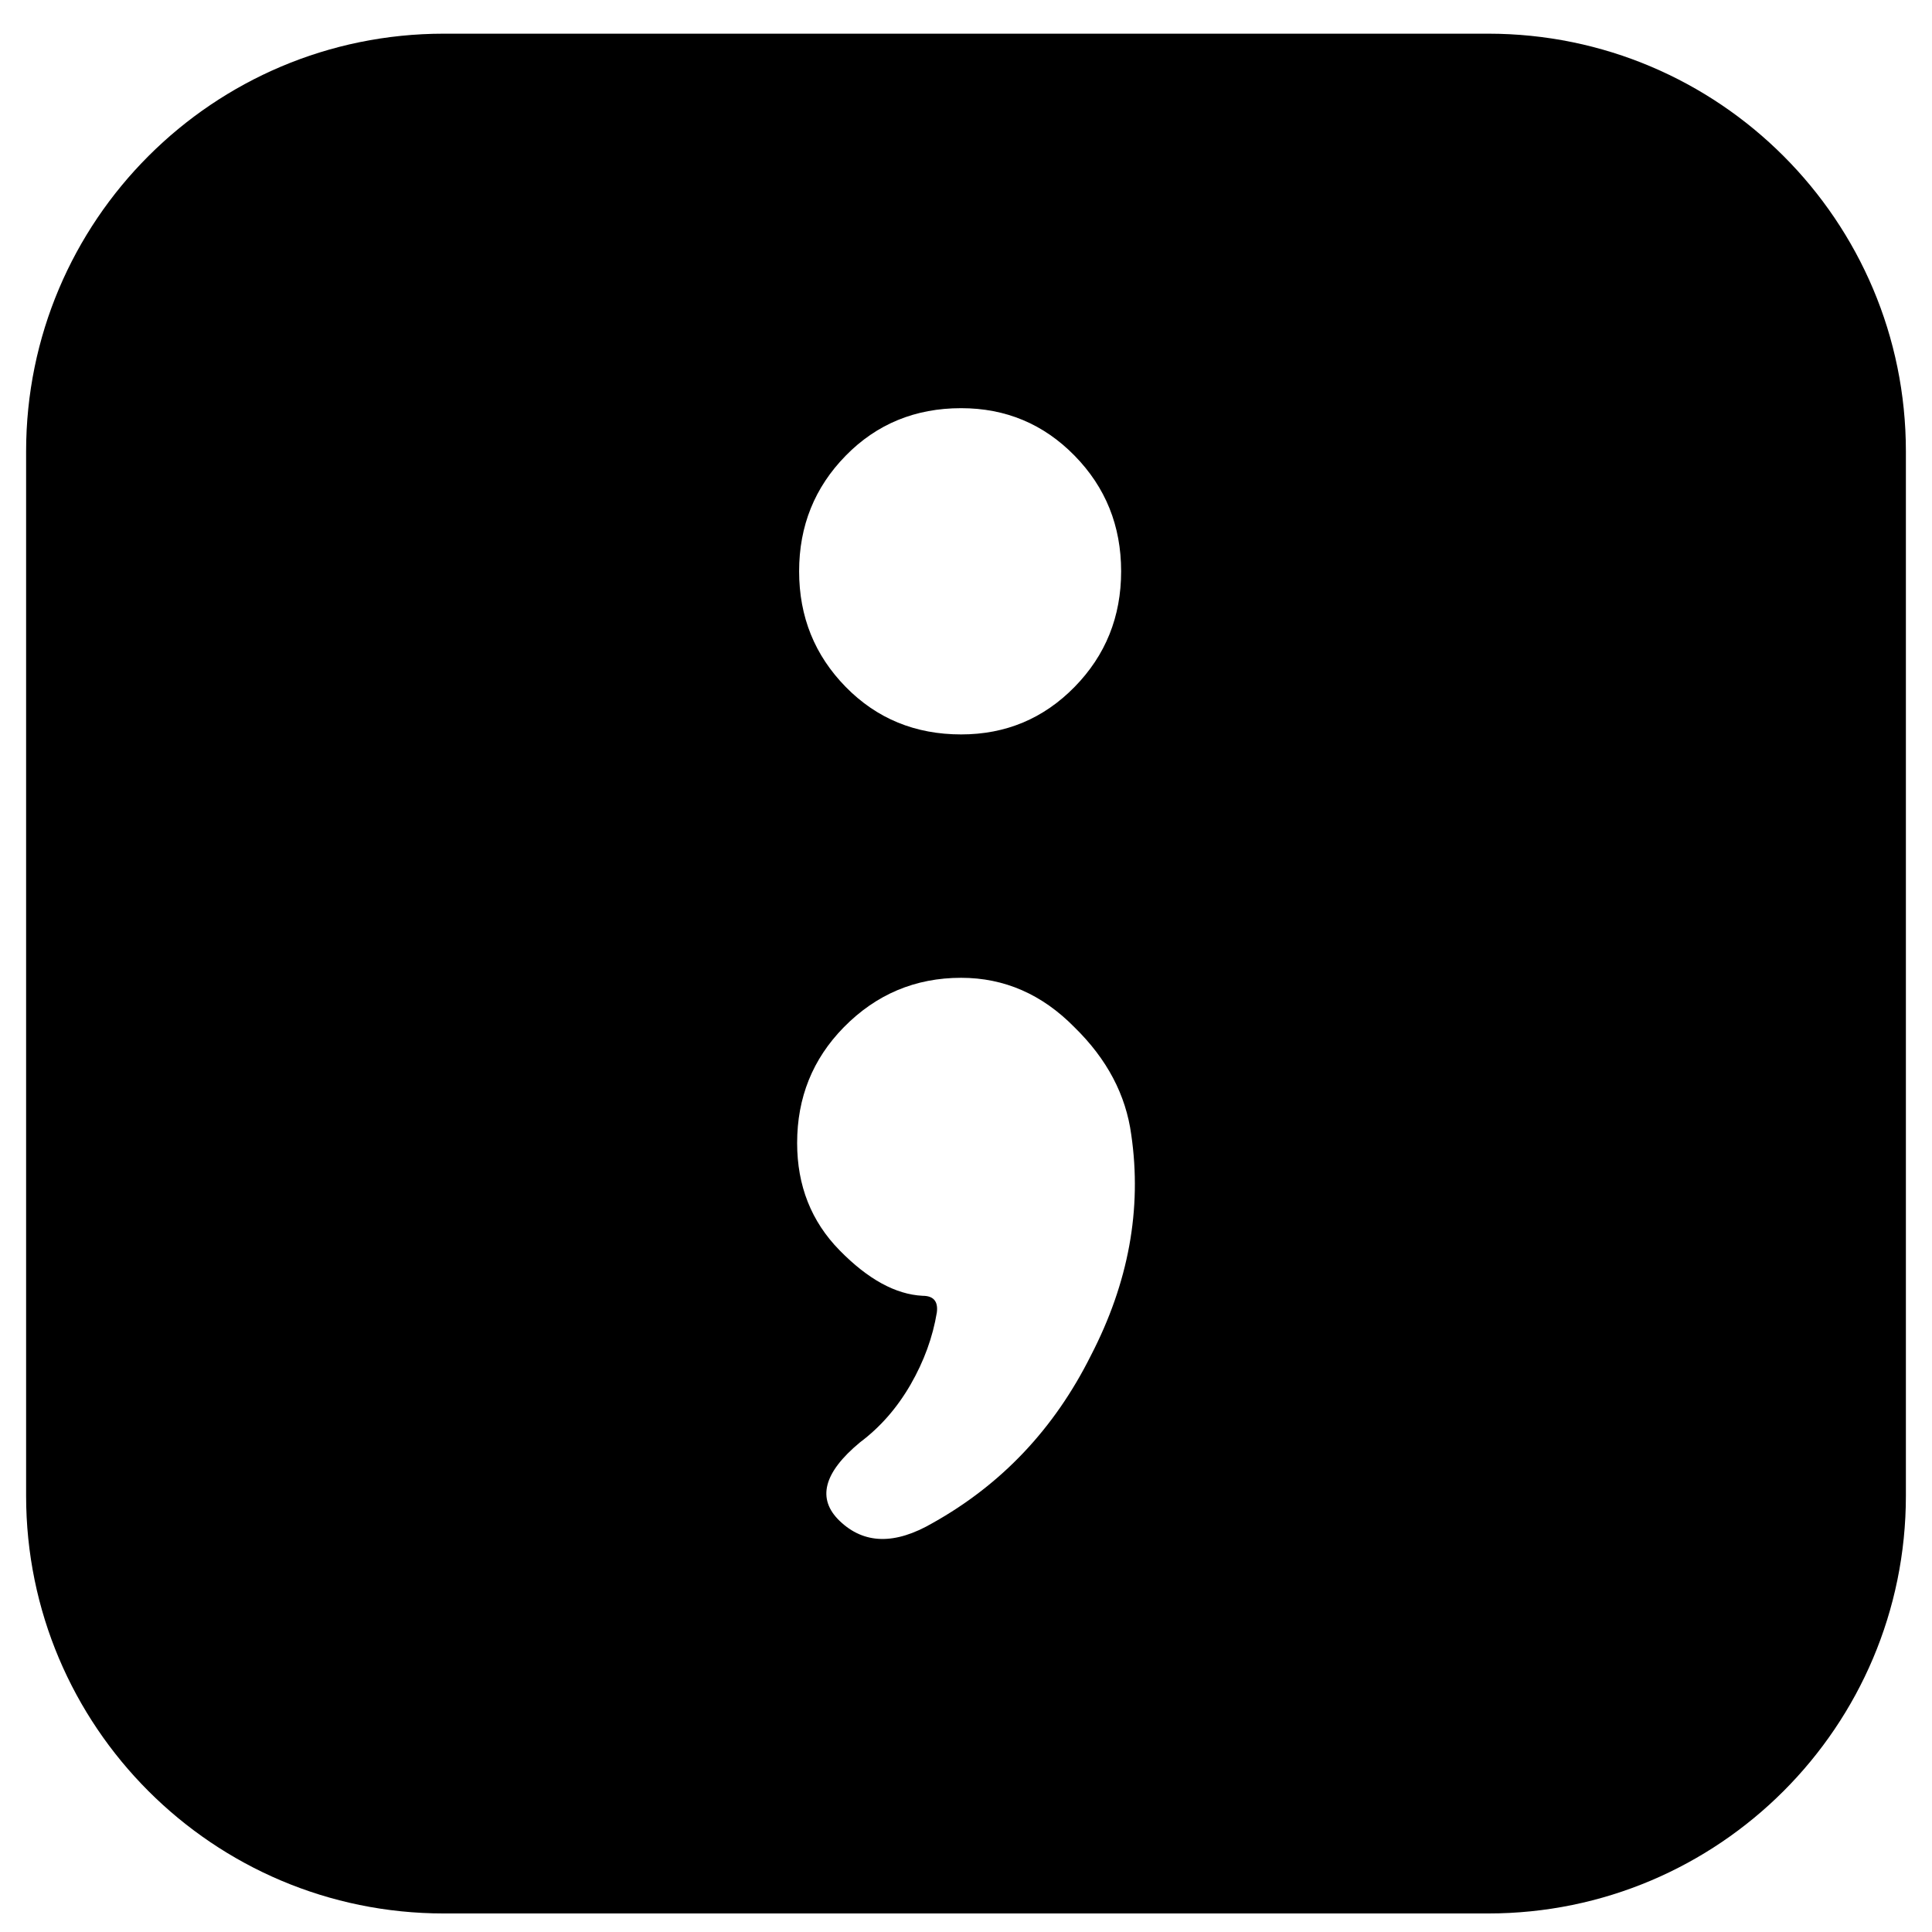
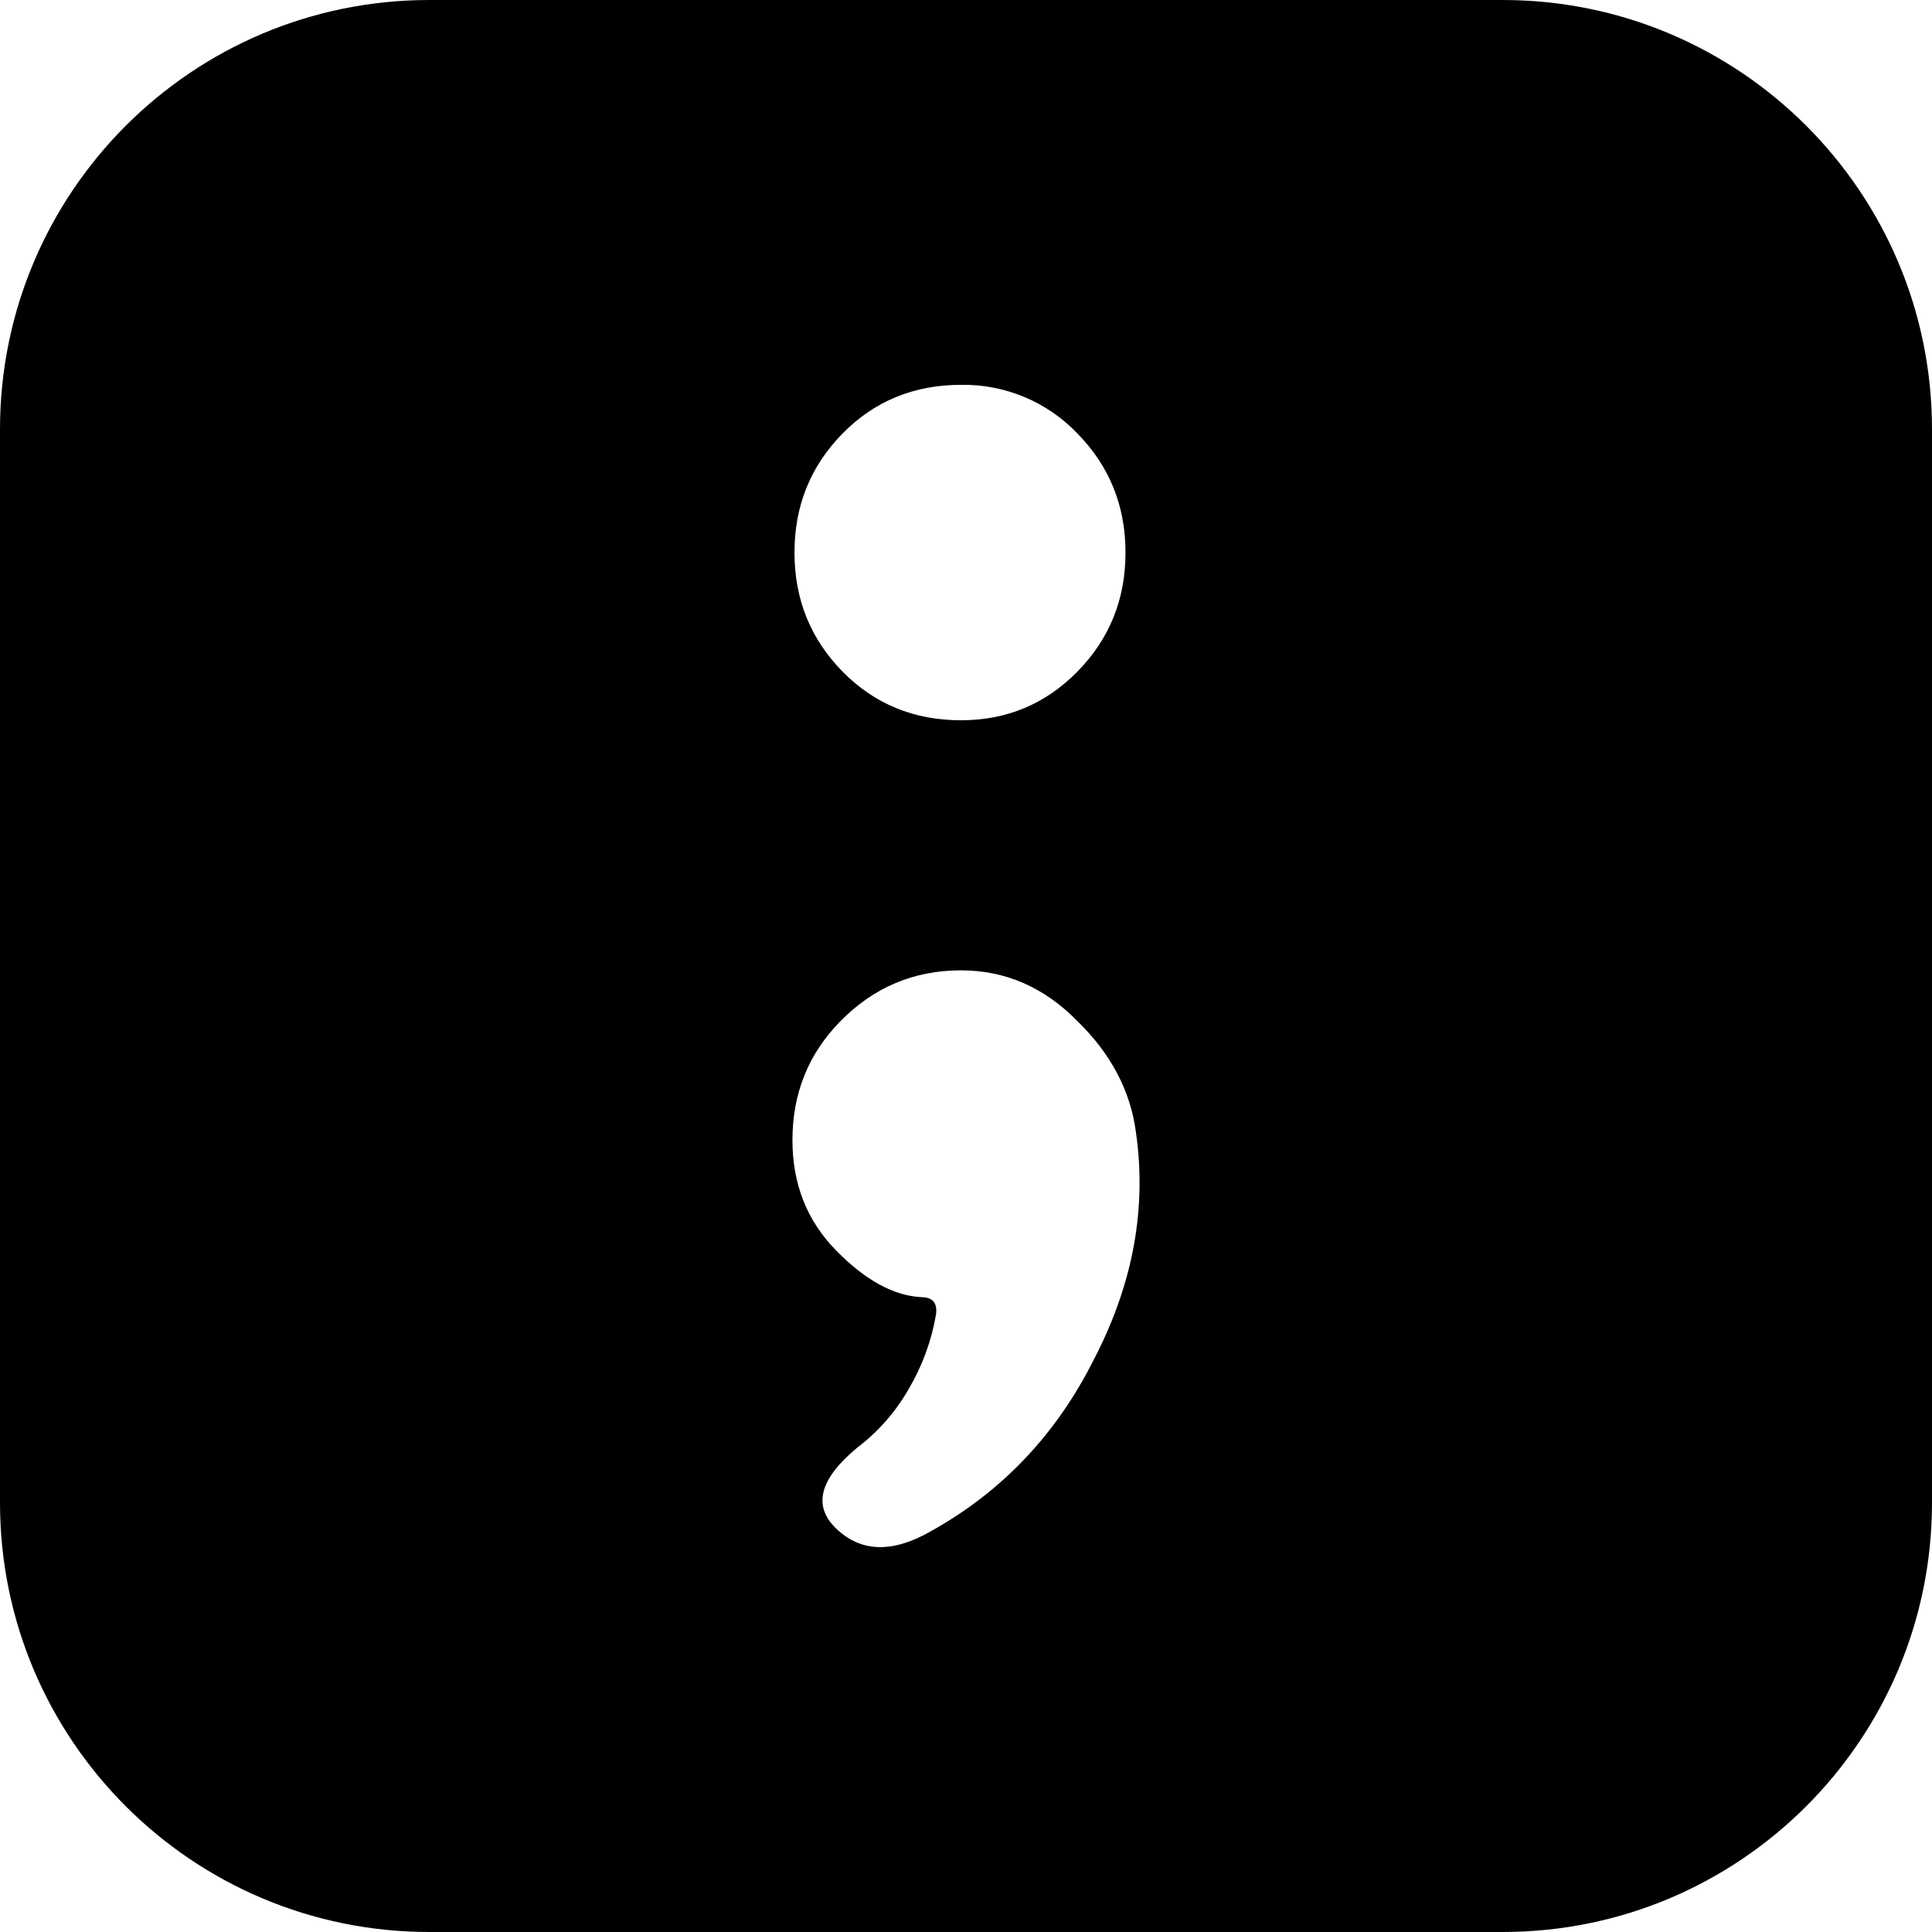
- <svg xmlns="http://www.w3.org/2000/svg" width="36" height="36" viewBox="0 0 36 37" fill="none">
-   <path fill-rule="evenodd" clip-rule="evenodd" d="M8 0.645C3.582 0.645 0 4.227 0 8.645V28.645C0 33.063 3.582 36.645 8 36.645H28C32.418 36.645 36 33.063 36 28.645V8.645C36 4.227 32.418 0.645 28 0.645H8ZM20.079 13.156C20.674 12.549 20.971 11.811 20.971 10.941C20.971 10.071 20.674 9.333 20.079 8.726C19.485 8.12 18.761 7.817 17.907 7.817C17.028 7.817 16.291 8.12 15.697 8.726C15.102 9.333 14.804 10.071 14.804 10.941C14.804 11.811 15.102 12.549 15.697 13.156C16.291 13.762 17.028 14.065 17.907 14.065C18.761 14.065 19.485 13.762 20.079 13.156ZM15.658 19.675C15.063 20.282 14.766 21.02 14.766 21.89C14.766 22.707 15.037 23.393 15.58 23.946C16.123 24.5 16.653 24.79 17.17 24.816C17.377 24.816 17.468 24.922 17.442 25.133C17.364 25.607 17.196 26.069 16.938 26.517C16.679 26.965 16.356 27.334 15.968 27.624C15.27 28.204 15.141 28.705 15.58 29.127C16.046 29.575 16.64 29.588 17.364 29.166C18.683 28.428 19.692 27.36 20.39 25.963C21.114 24.566 21.372 23.155 21.165 21.732C21.062 20.967 20.7 20.282 20.079 19.675C19.459 19.043 18.735 18.726 17.907 18.726C17.028 18.726 16.278 19.043 15.658 19.675Z" fill="black" />
+ <svg xmlns="http://www.w3.org/2000/svg" width="36" height="36" fill="none">
+   <path fill="#000" fill-rule="evenodd" d="M8 0a8 8 0 0 0-8 8v20a8 8 0 0 0 8 8h20a8 8 0 0 0 8-8V8a8 8 0 0 0-8-8H8Zm12.08 12.51c.594-.606.892-1.344.892-2.214 0-.87-.298-1.608-.893-2.215a2.928 2.928 0 0 0-2.172-.91c-.879 0-1.616.304-2.21.91-.595.607-.893 1.345-.893 2.215 0 .87.298 1.608.893 2.215.594.606 1.331.91 2.21.91.854 0 1.578-.304 2.172-.91Zm-4.422 6.52c-.595.607-.892 1.345-.892 2.215 0 .817.271 1.503.814 2.056.543.554 1.073.844 1.59.87.207 0 .298.106.272.317a4.07 4.07 0 0 1-.504 1.384 3.62 3.62 0 0 1-.97 1.107c-.698.58-.827 1.081-.388 1.503.466.448 1.06.461 1.784.04 1.32-.739 2.328-1.807 3.026-3.204.724-1.397.982-2.808.775-4.231-.103-.765-.465-1.45-1.086-2.057-.62-.633-1.344-.949-2.172-.949-.879 0-1.629.317-2.25.95Z" clip-rule="evenodd" />
</svg>
